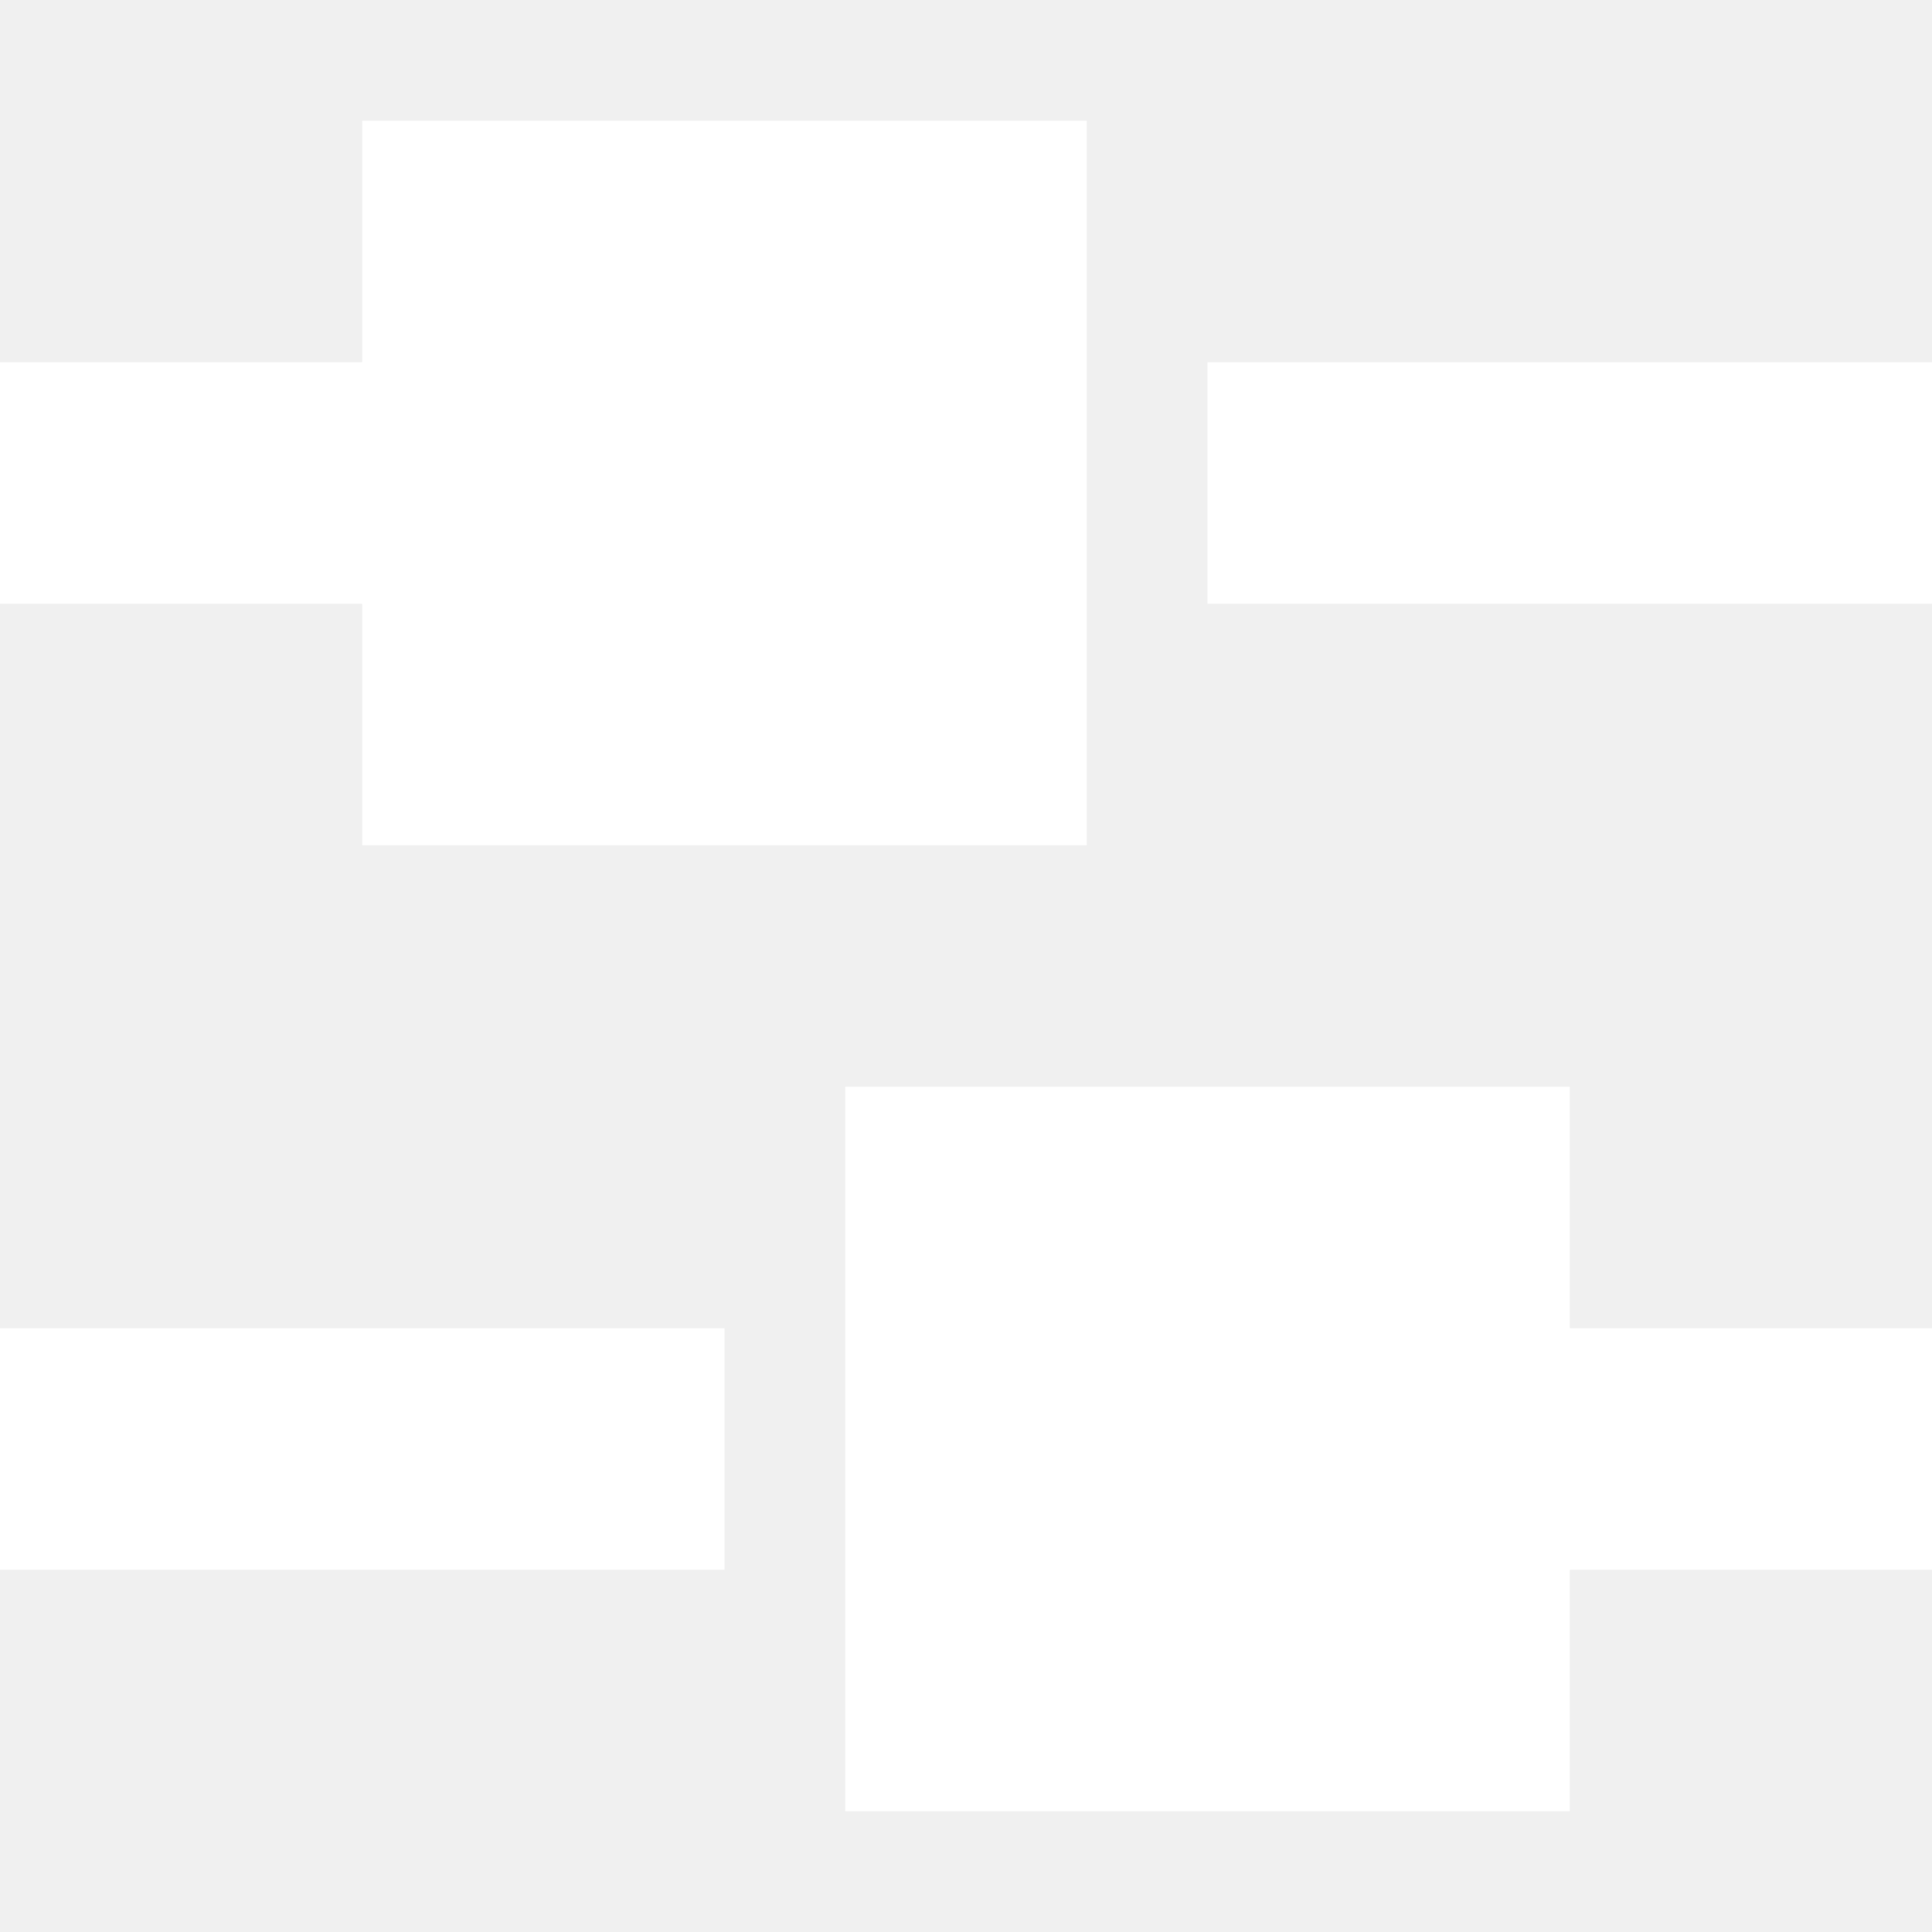
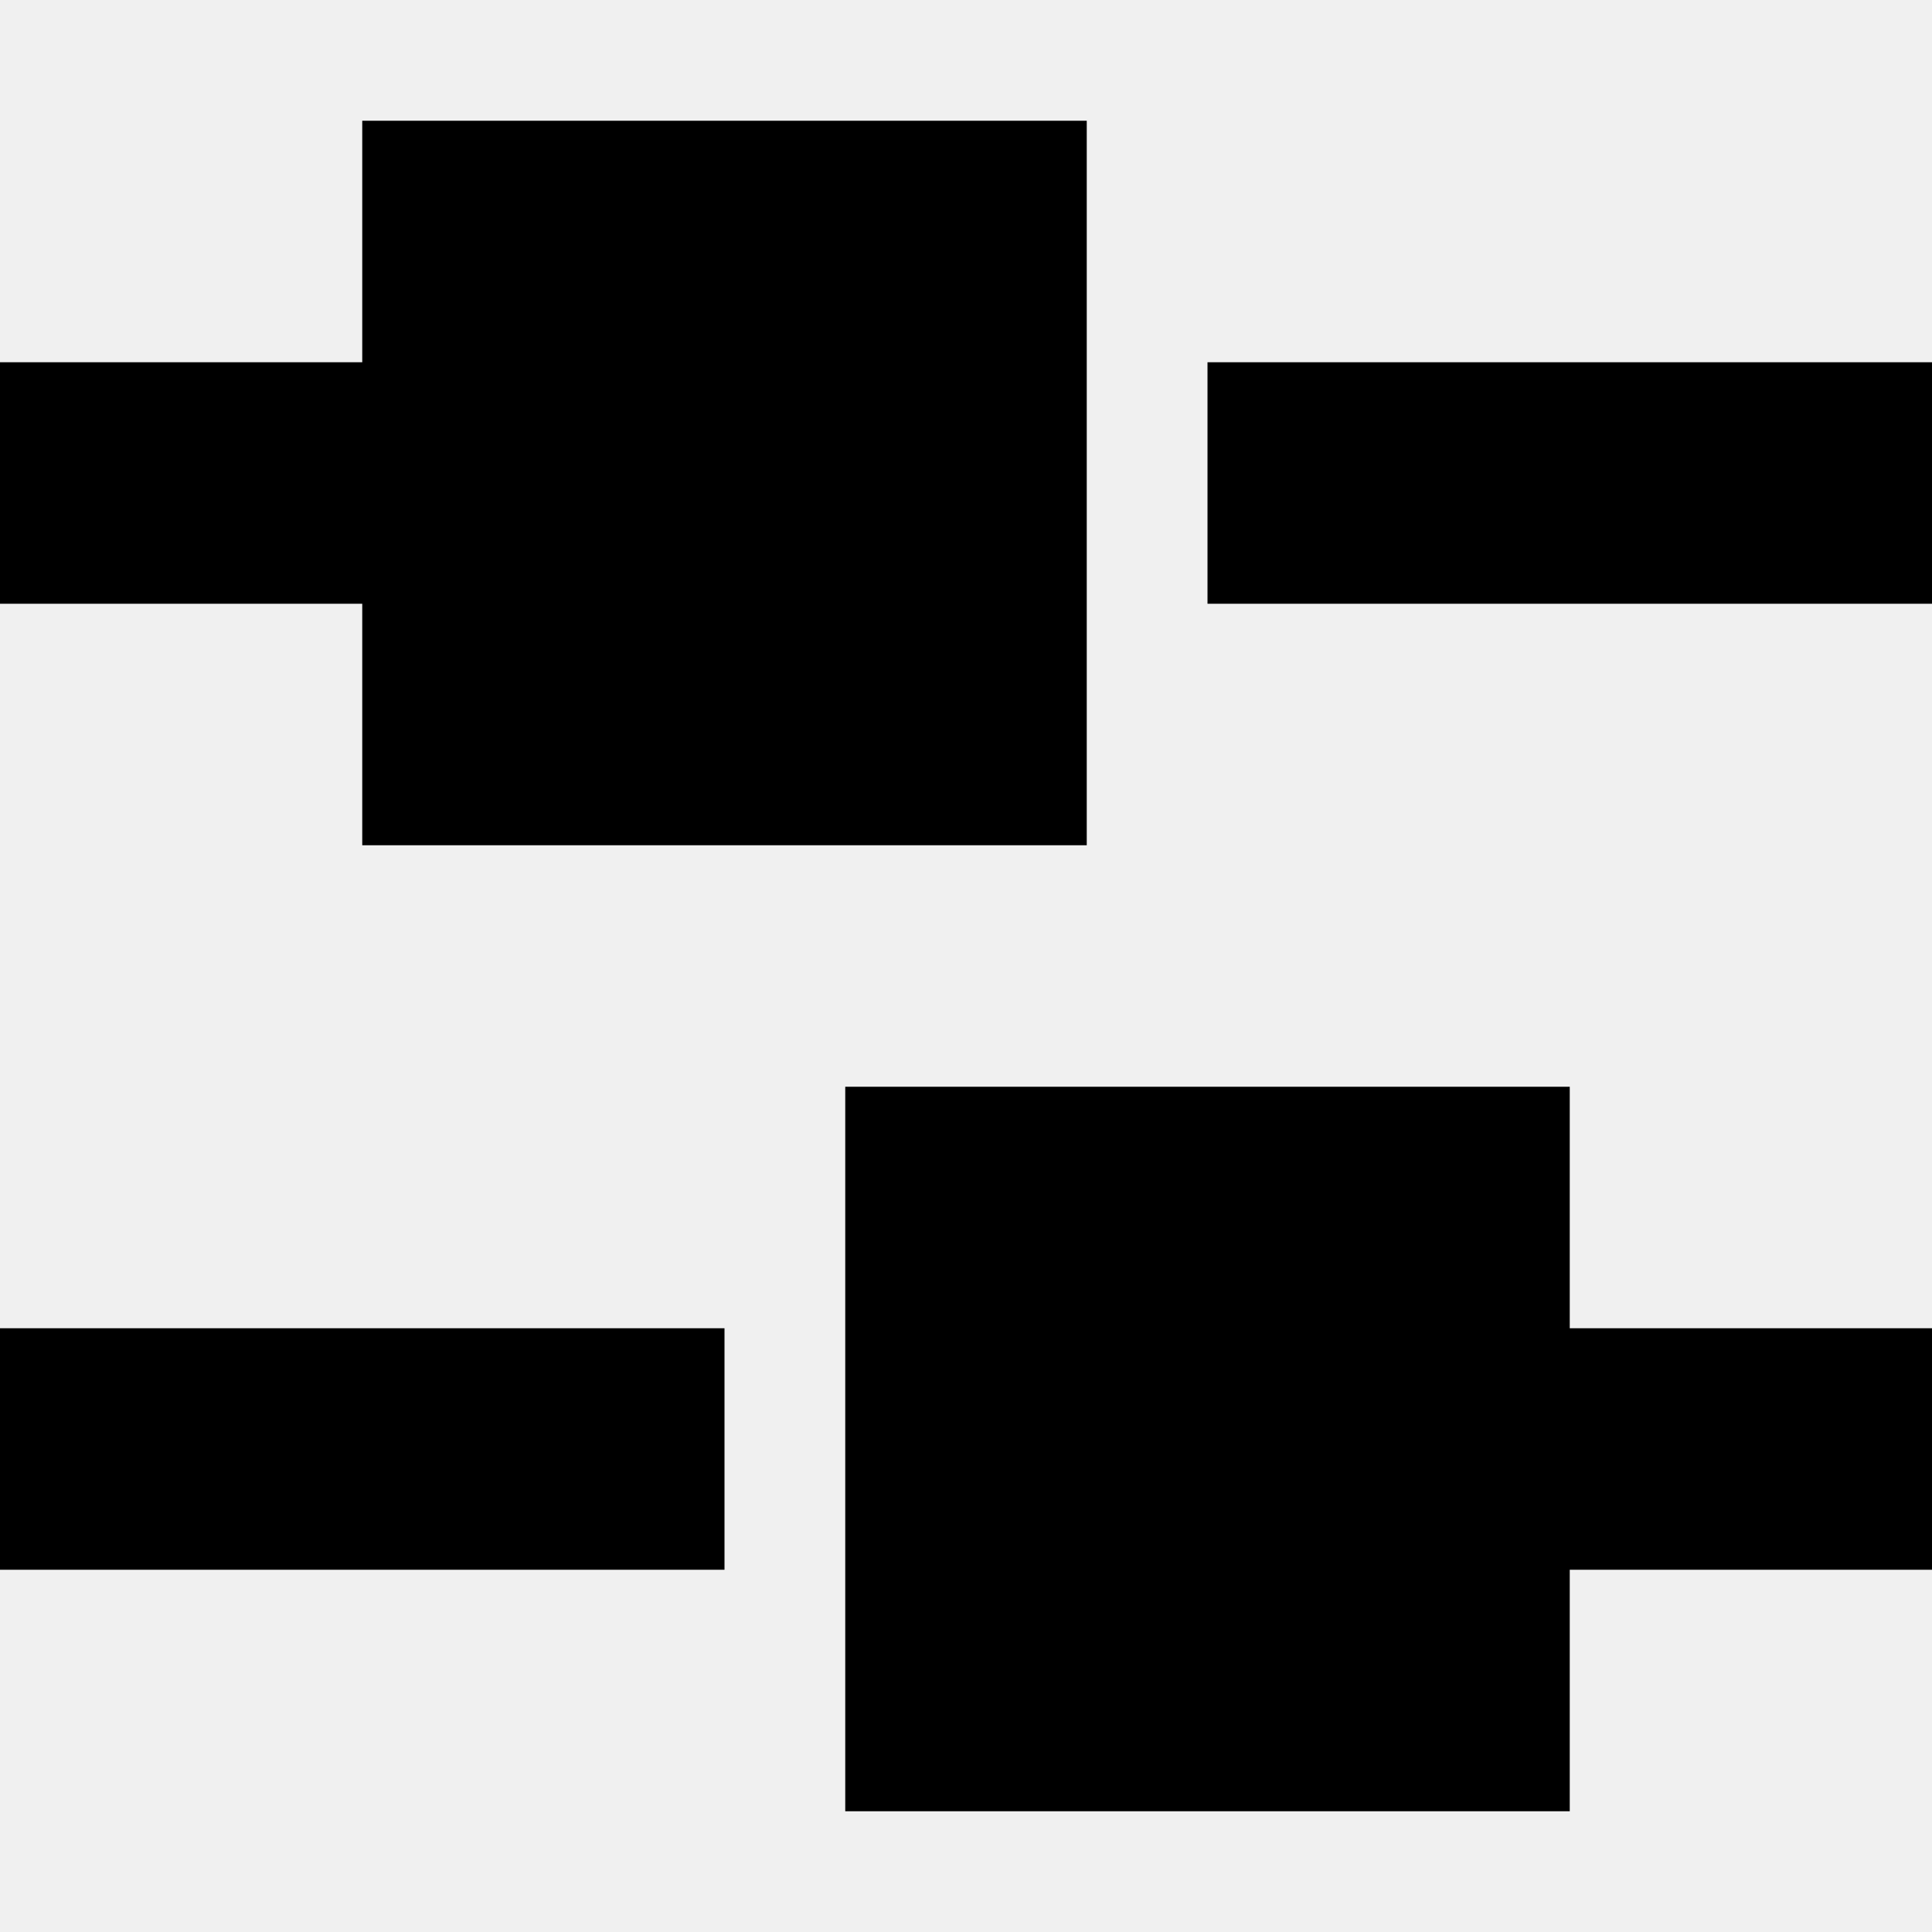
<svg xmlns="http://www.w3.org/2000/svg" version="1.1" id="Layer_1" x="0px" y="0px" width="16px" height="16px" viewBox="0 0 16 16" style="enable-background:new 0 0 16 16;" xml:space="preserve">
-   <style type="text/css">
- 	.st0{fill:#FFFFFF;}
- </style>
  <g>
    <rect x="10" y="3" class="st0" width="6" height="2" />
    <polygon class="st0" points="3,7 9,7 9,1 3,1 3,3 0,3 0,5 3,5  " />
    <rect y="11" class="st0" width="6" height="2" />
    <polygon class="st0" points="13,9 7,9 7,15 13,15 13,13 16,13 16,11 13,11  " />
  </g>
</svg>
